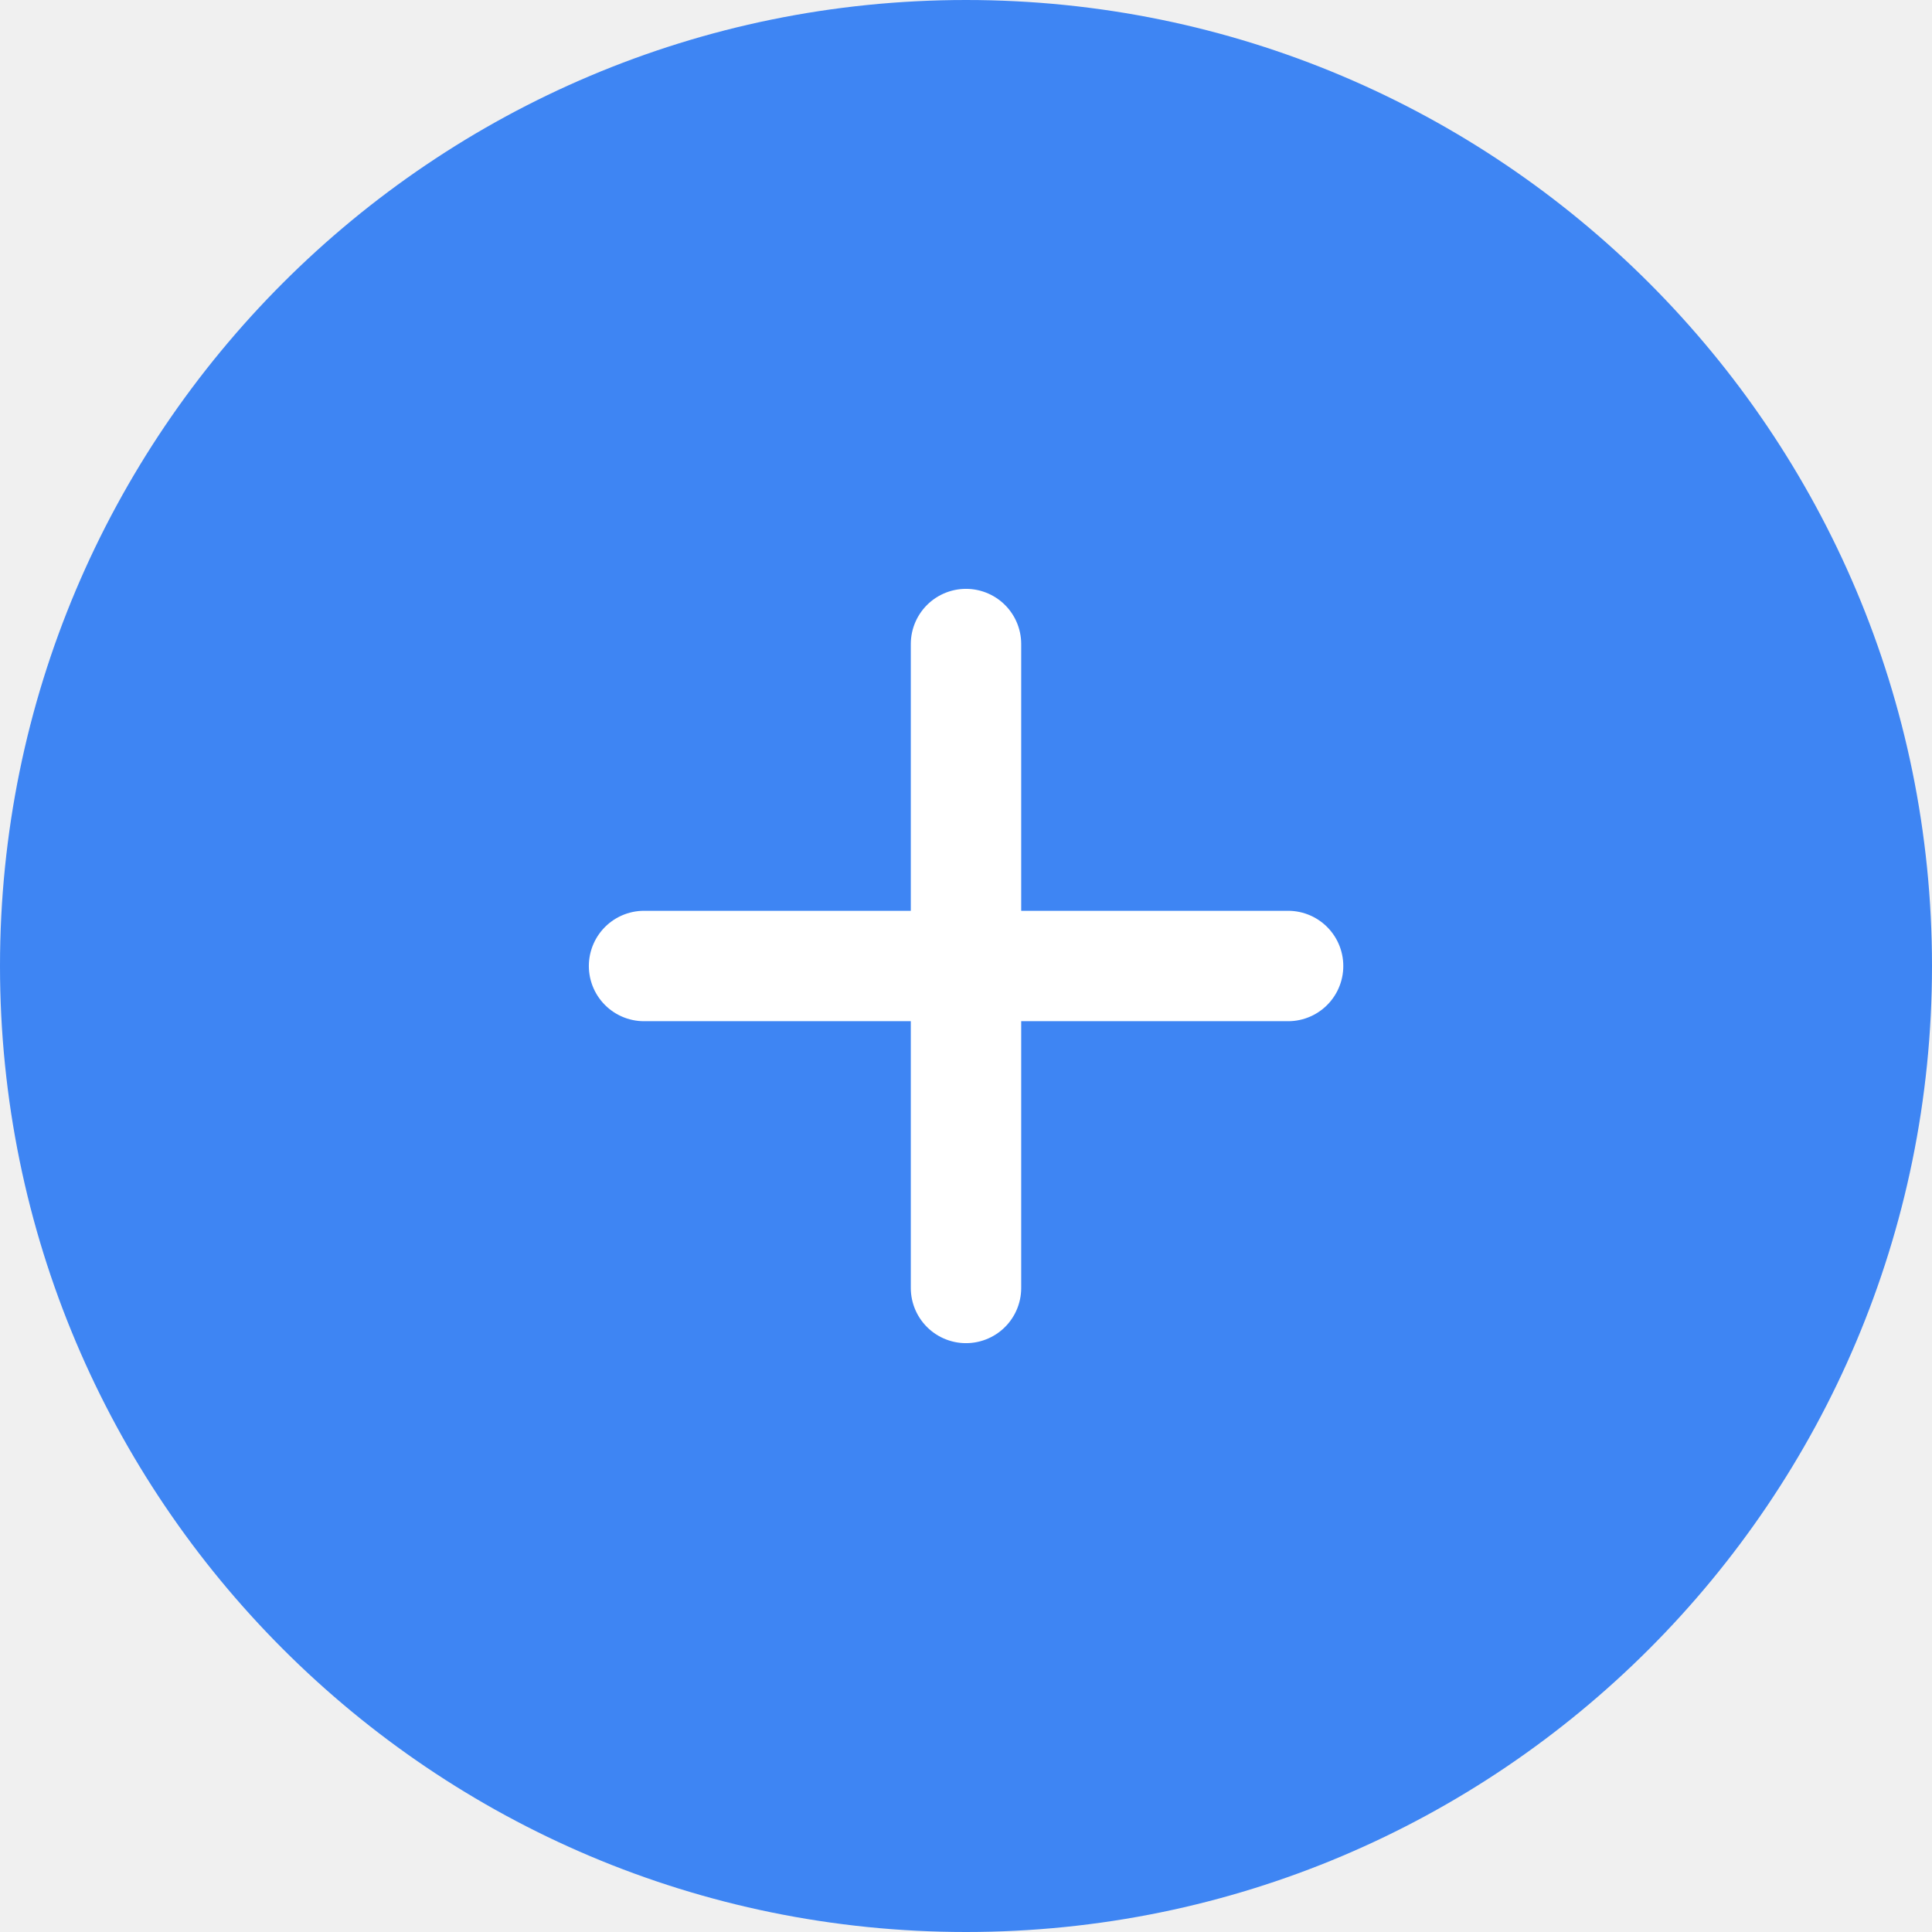
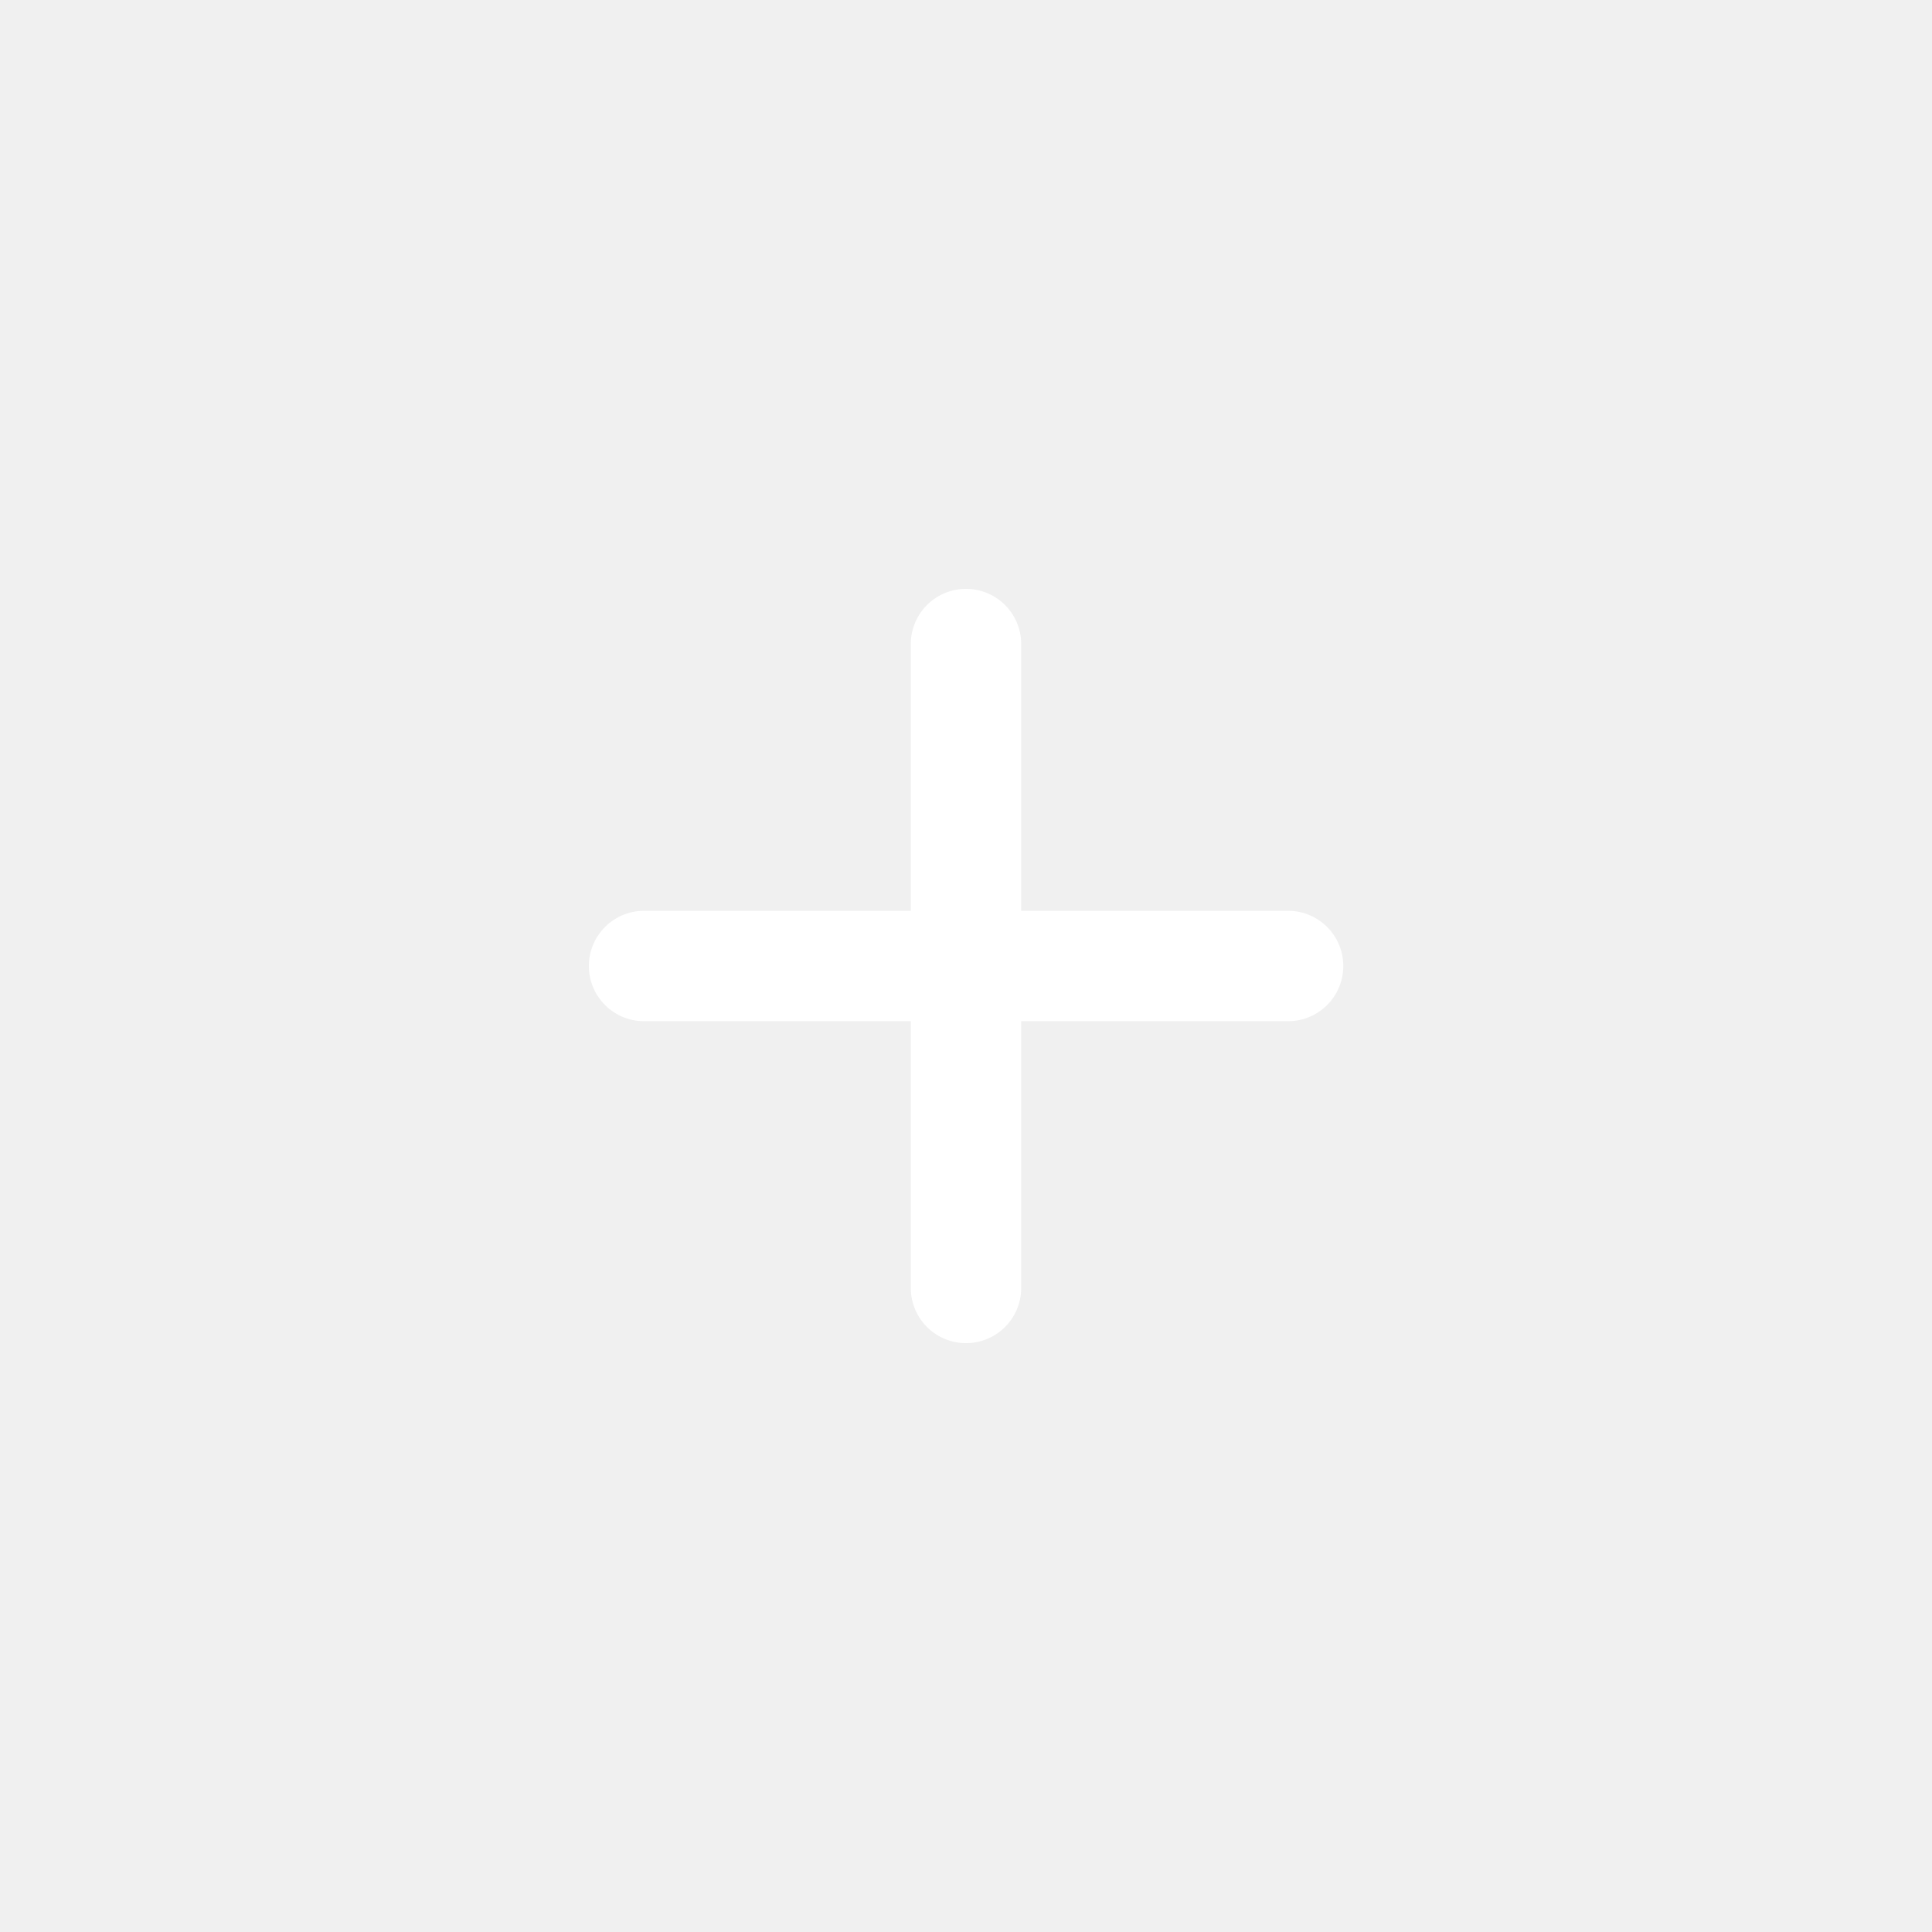
<svg xmlns="http://www.w3.org/2000/svg" width="14" height="14" viewBox="0 0 14 14" fill="none">
-   <circle cx="7" cy="7" r="7" fill="#3E85F3" />
+   <circle cx="7" cy="7" r="7" />
  <path d="M7 4.667V9.333" stroke="white" stroke-width="0.8" stroke-linecap="round" stroke-linejoin="round" />
  <path d="M4.667 7H9.334" stroke="white" stroke-width="0.8" stroke-linecap="round" stroke-linejoin="round" />
</svg>
